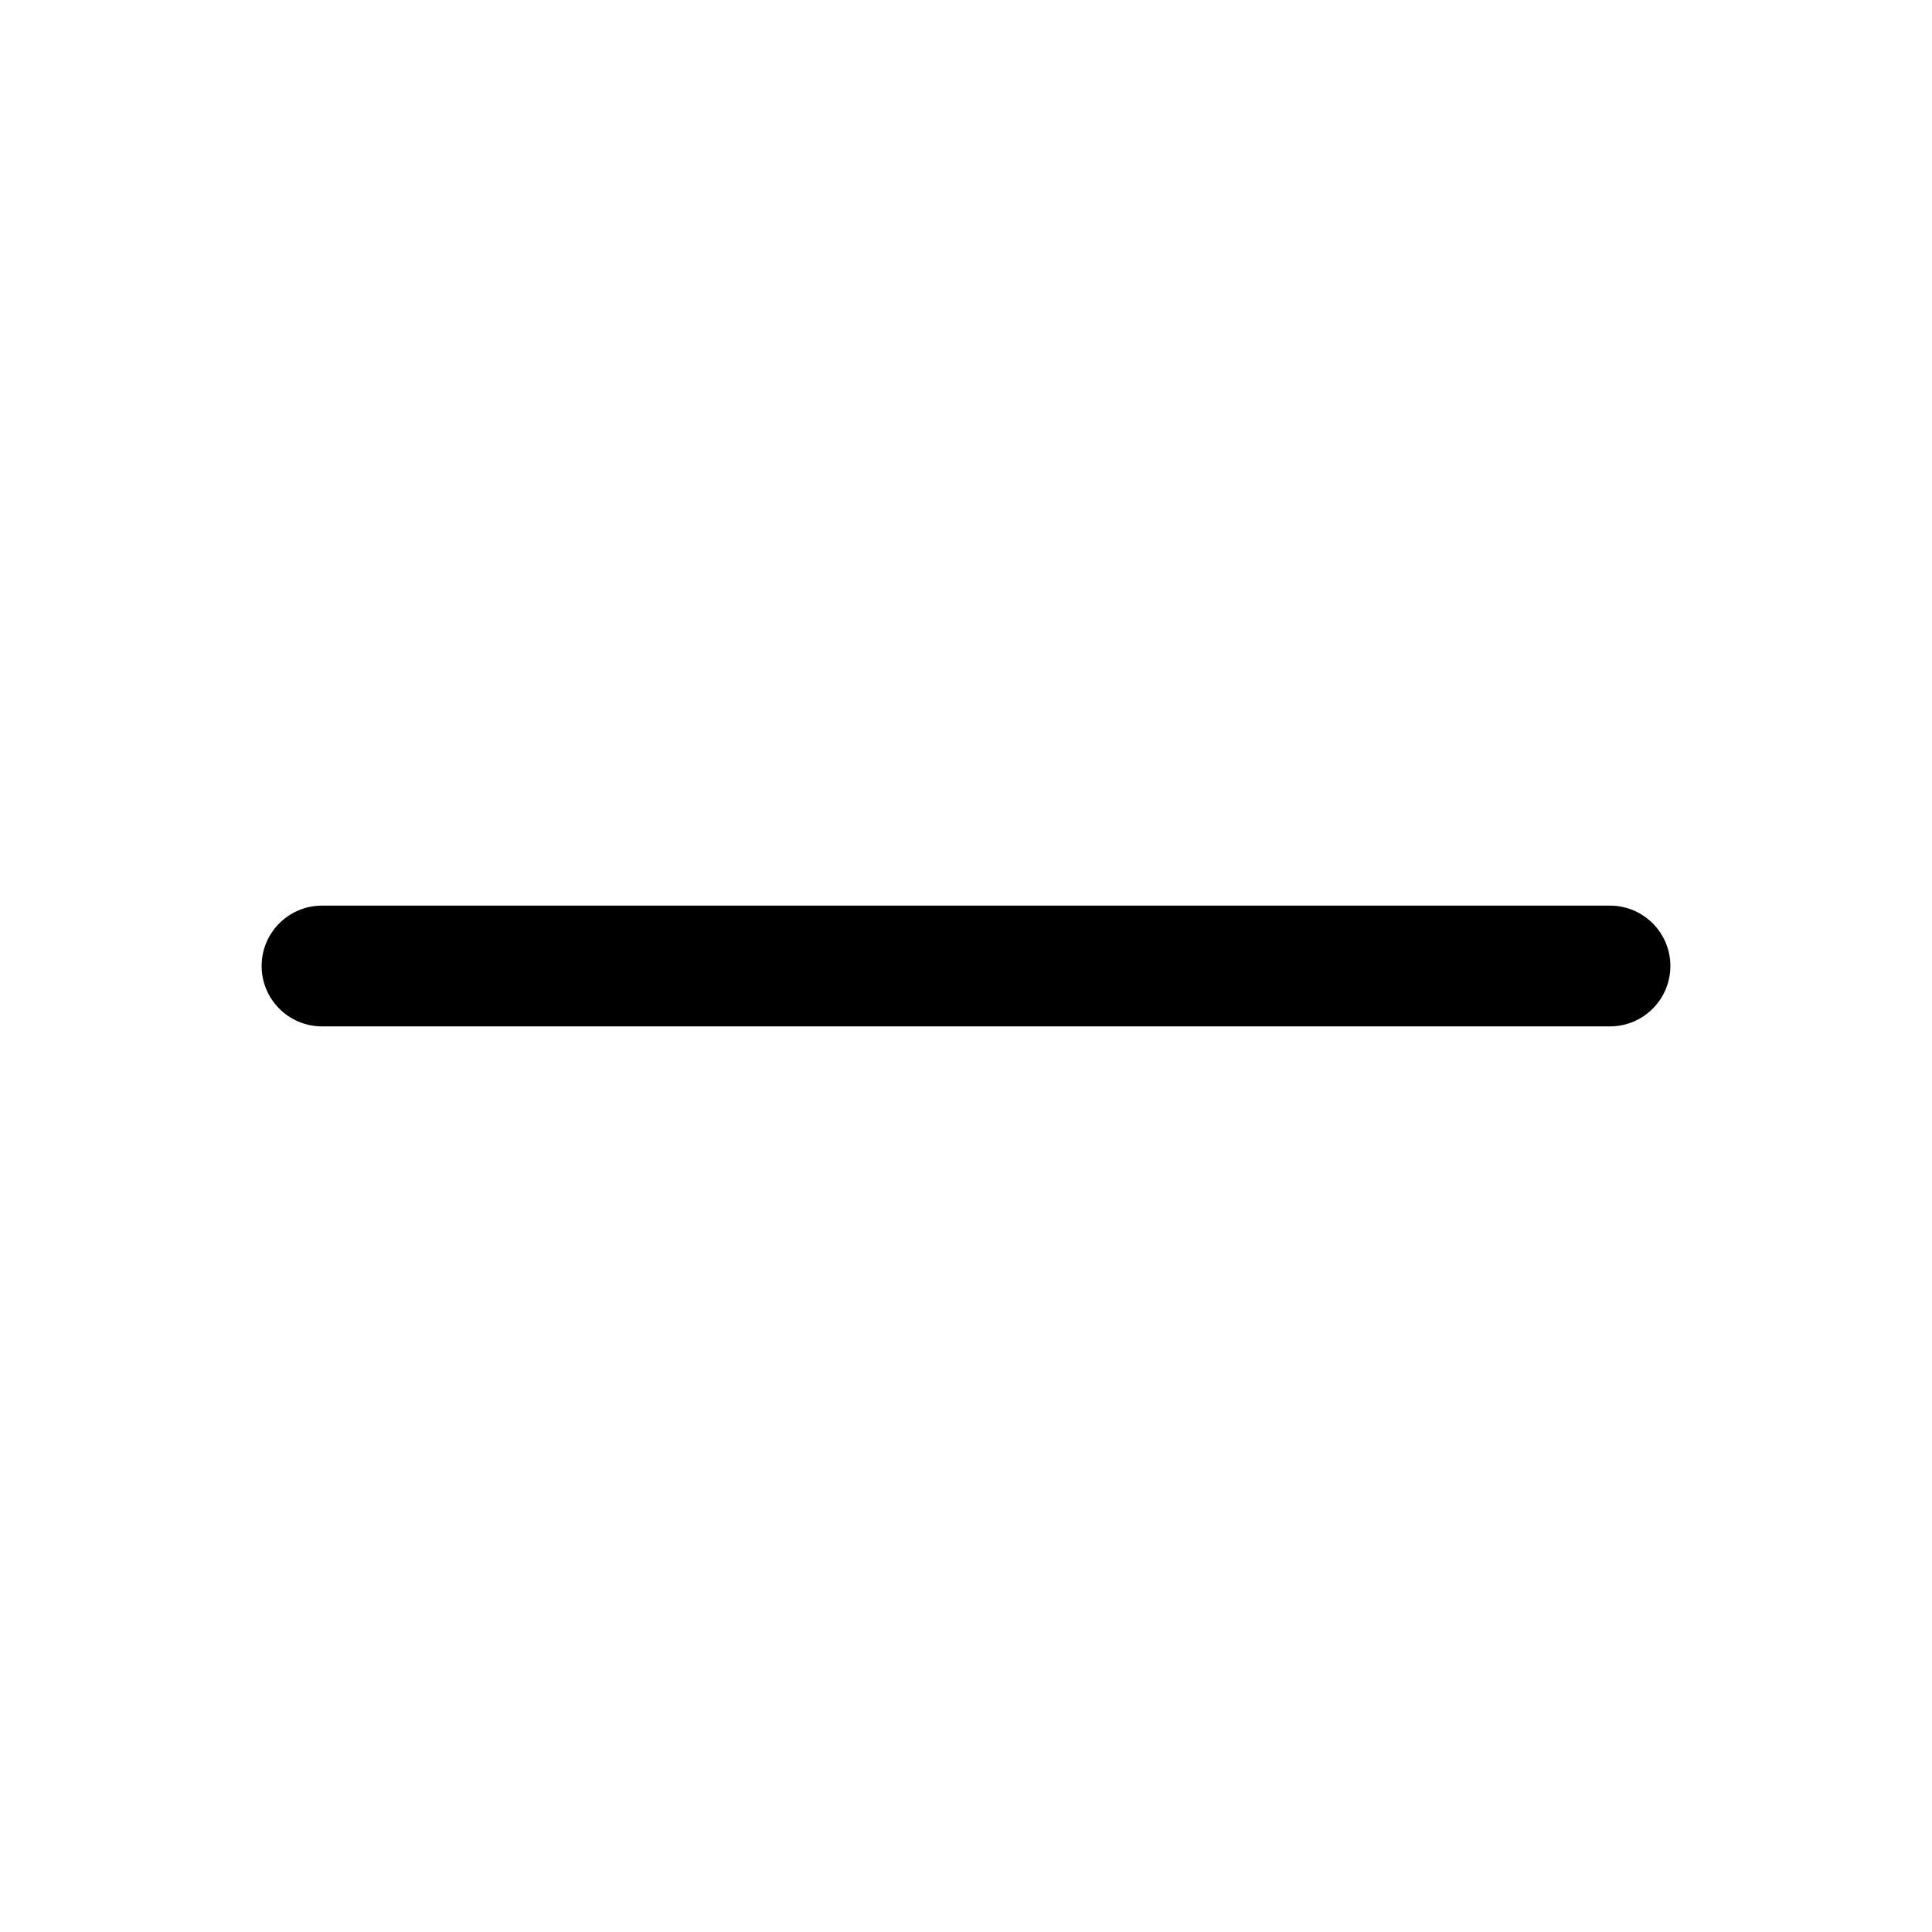
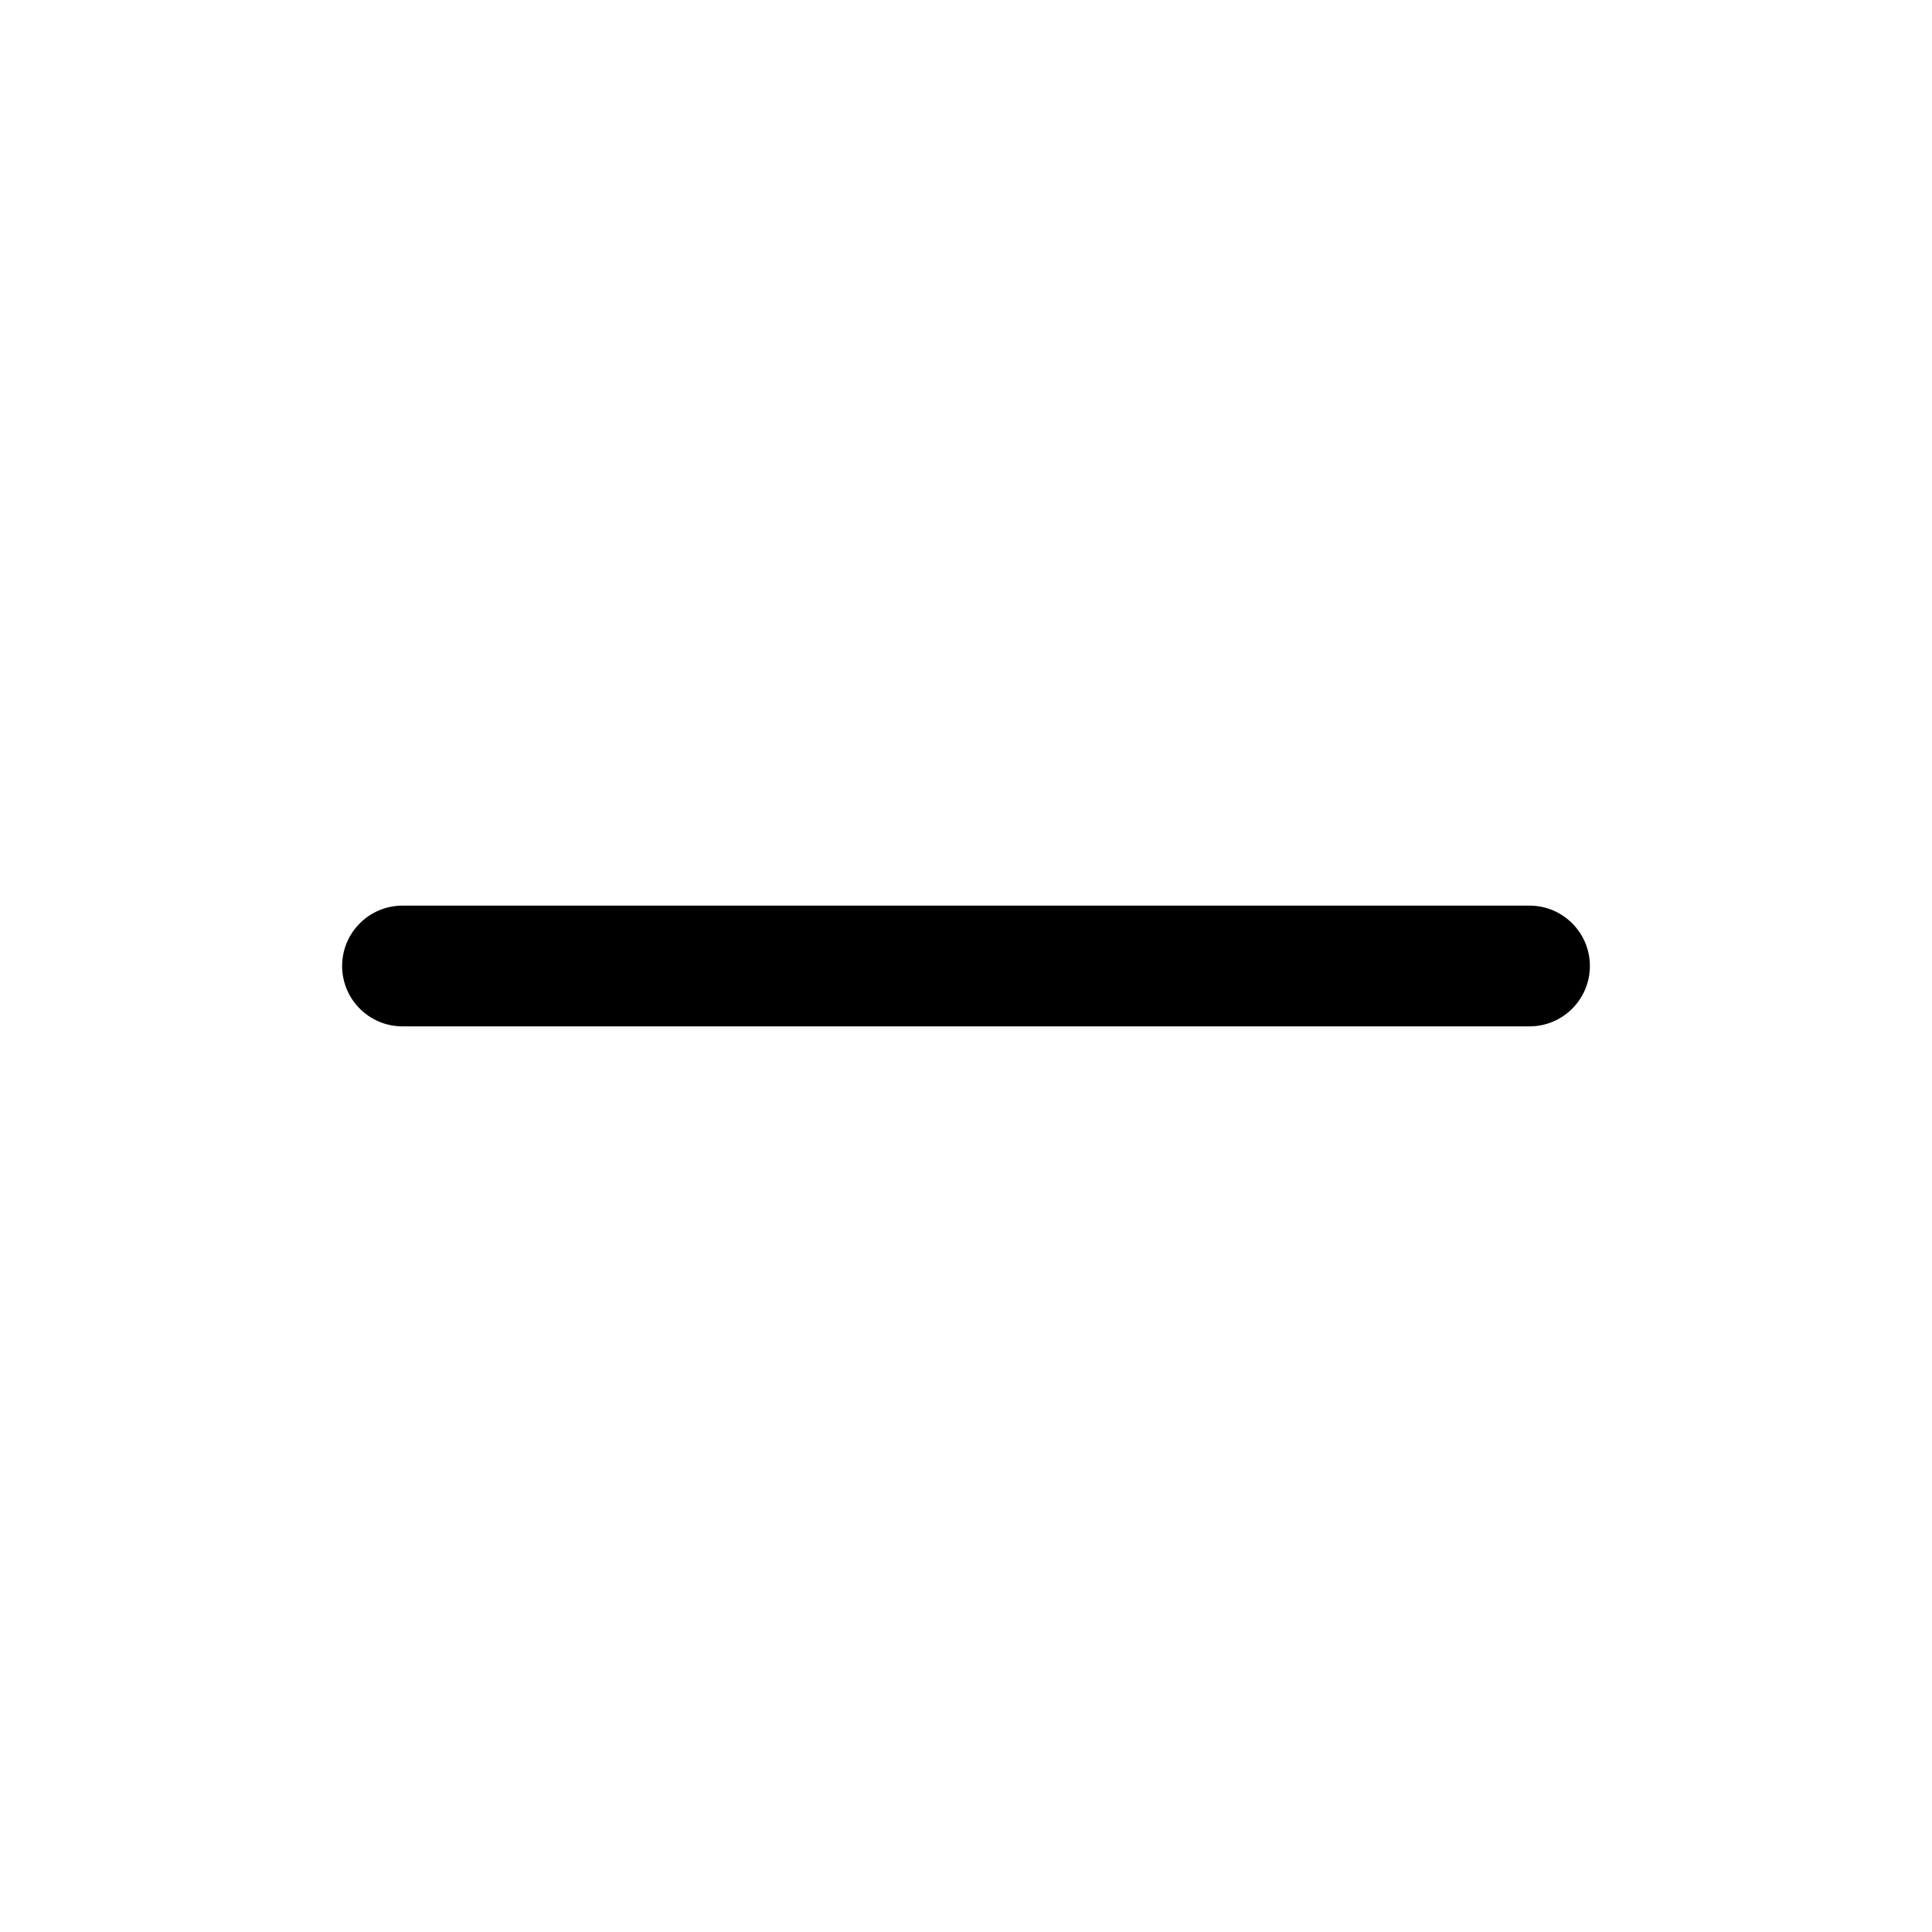
<svg xmlns="http://www.w3.org/2000/svg" width="24" height="24" viewBox="0 0 24 24" fill="none">
-   <path fill-rule="evenodd" clip-rule="evenodd" d="M3.25 12C3.25 11.586 3.586 11.25 4 11.25H20C20.414 11.25 20.75 11.586 20.75 12C20.75 12.414 20.414 12.75 20 12.75H4C3.586 12.75 3.25 12.414 3.25 12Z" fill="black" />
+   <path fill-rule="evenodd" clip-rule="evenodd" d="M4.25 12C4.25 11.586 4.586 11.25 5 11.25H19C19.414 11.25 19.75 11.586 19.75 12C19.75 12.414 19.414 12.75 19 12.75H5C4.586 12.75 4.25 12.414 4.25 12Z" fill="black" />
</svg>
